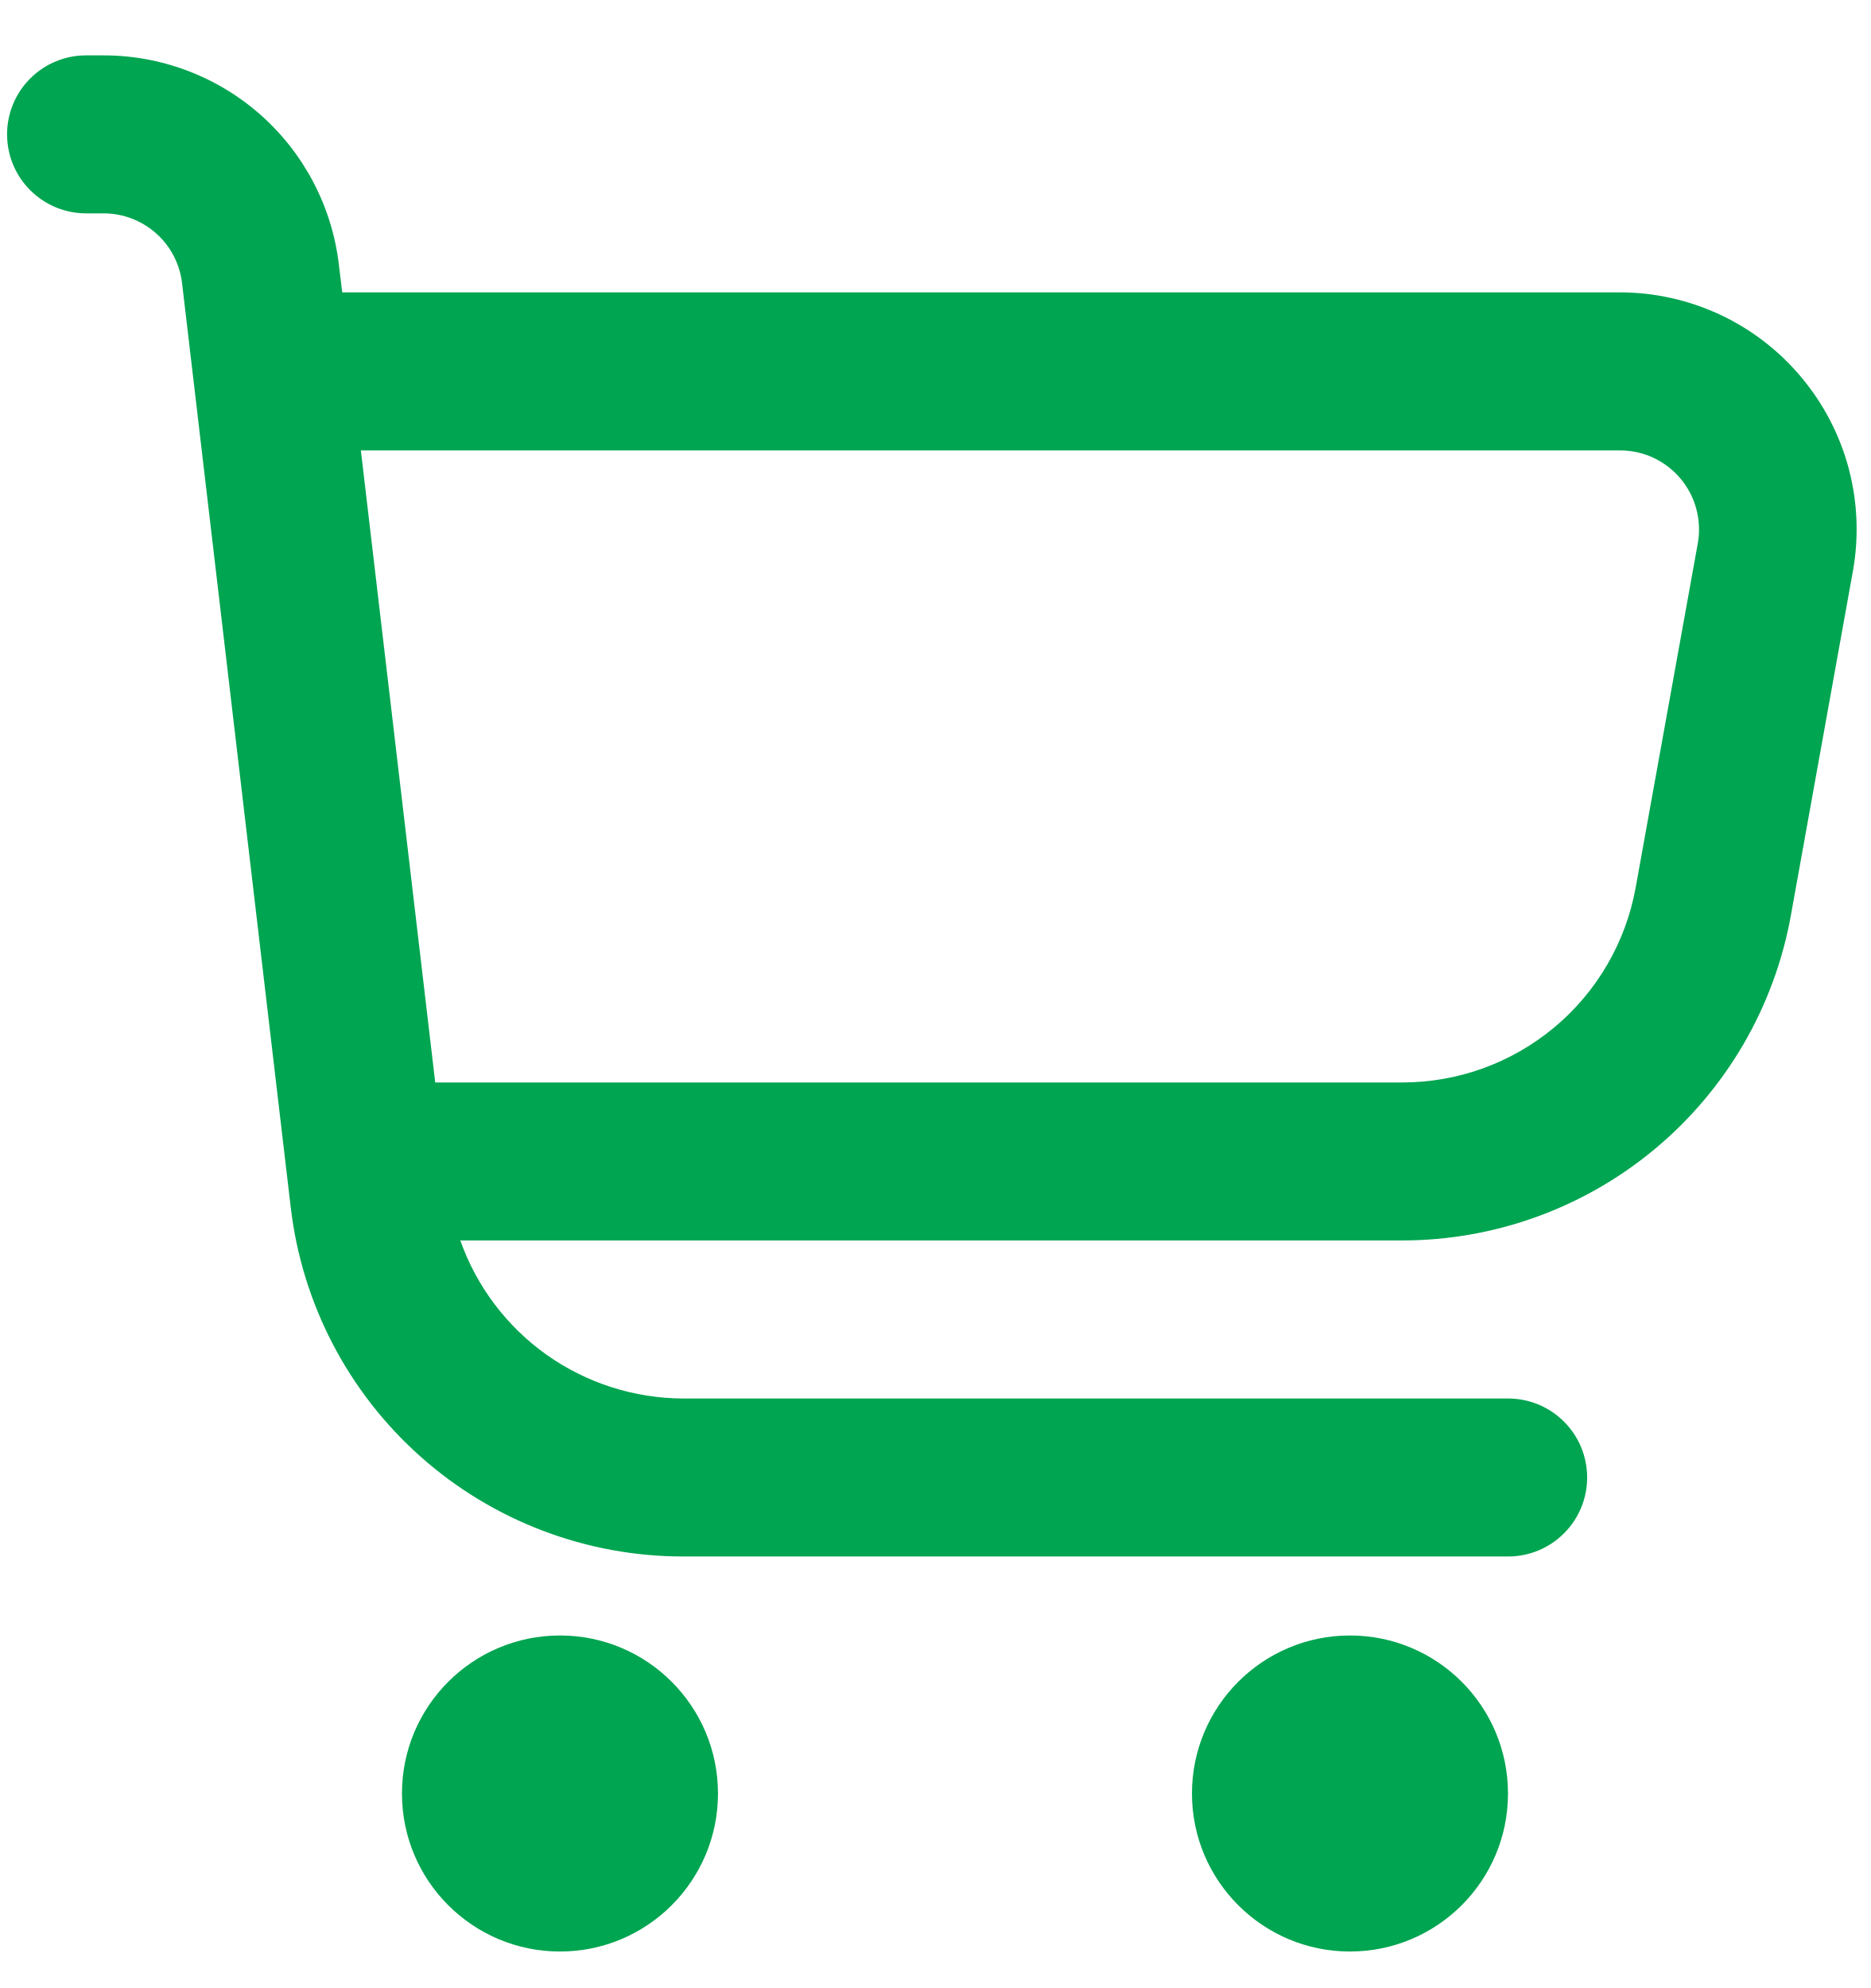
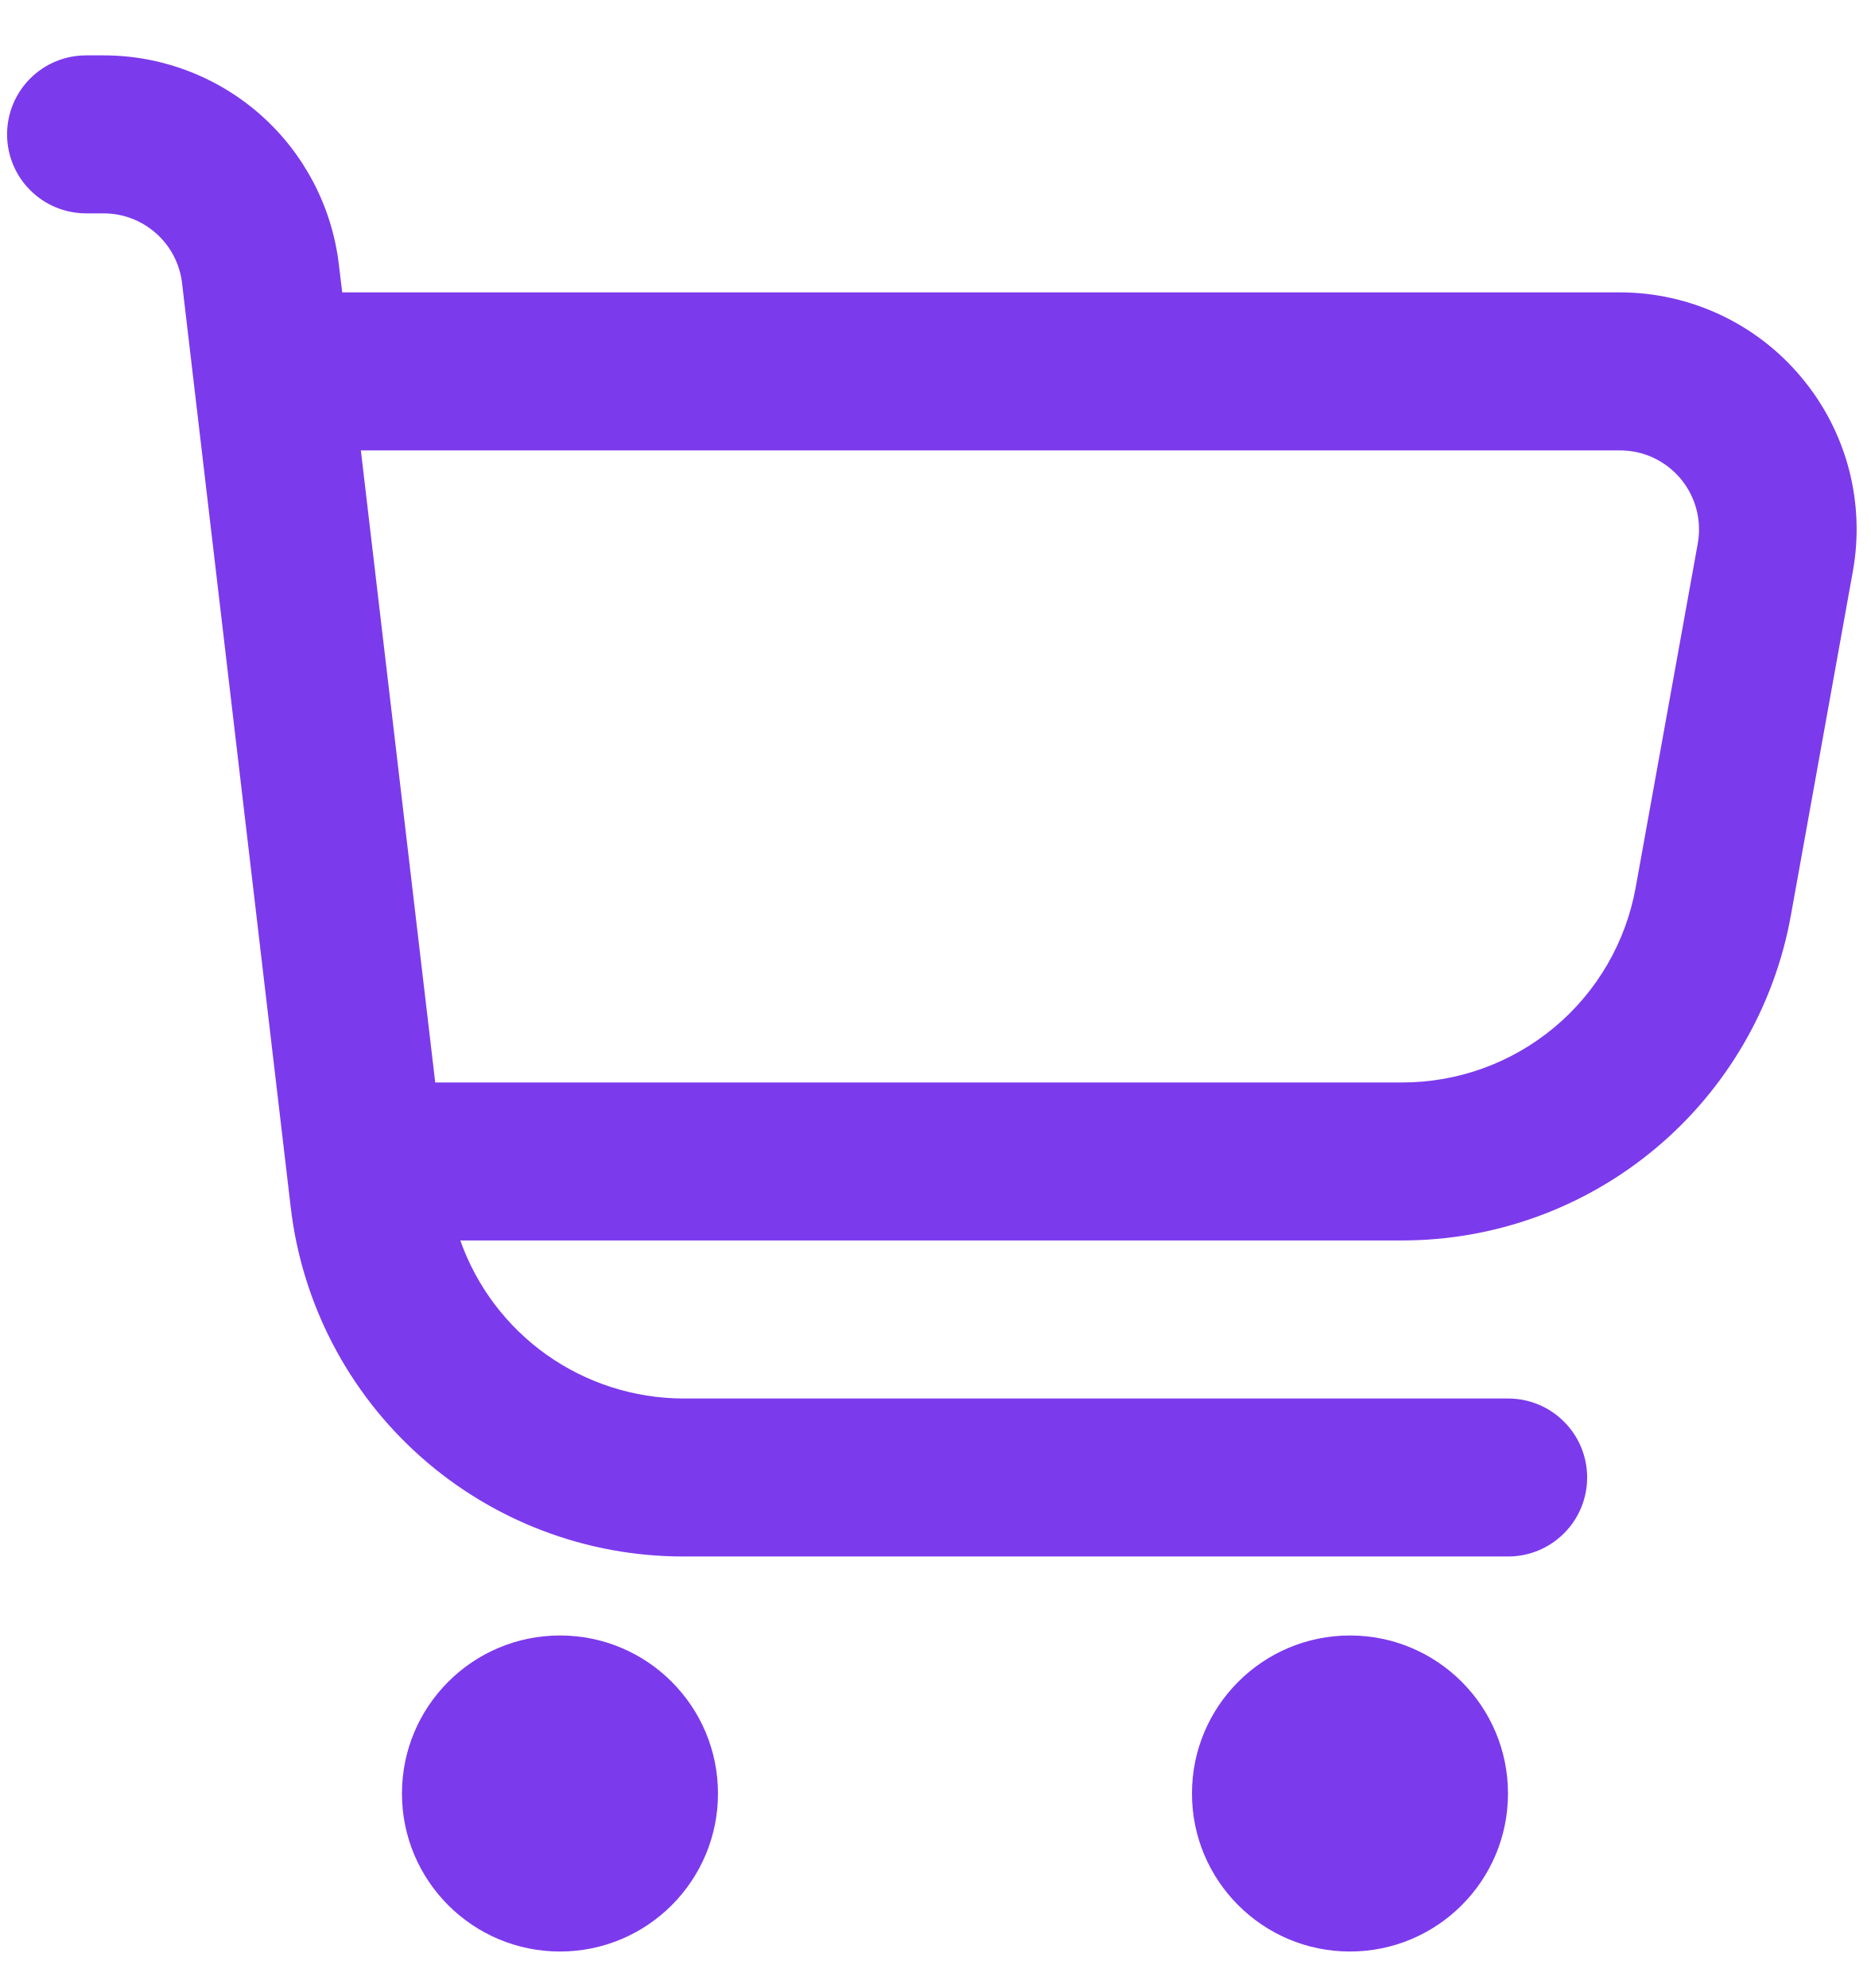
<svg xmlns="http://www.w3.org/2000/svg" width="32" height="34" viewBox="0 0 32 34" fill="none">
-   <path d="M30.812 6.456C30.432 5.999 29.956 5.633 29.418 5.381C28.88 5.13 28.294 5 27.7 5H5.853L5.796 4.526C5.68 3.54 5.206 2.631 4.465 1.971C3.723 1.312 2.765 0.947 1.772 0.947L1.472 0.947C1.114 0.947 0.77 1.089 0.517 1.342C0.263 1.596 0.121 1.939 0.121 2.298C0.121 2.656 0.263 3 0.517 3.253C0.77 3.507 1.114 3.649 1.472 3.649H1.772C2.103 3.649 2.423 3.771 2.67 3.991C2.917 4.21 3.075 4.513 3.114 4.842L4.973 20.652C5.166 22.296 5.956 23.812 7.193 24.912C8.43 26.012 10.028 26.62 11.684 26.62H25.795C26.153 26.62 26.497 26.478 26.75 26.224C27.004 25.971 27.146 25.627 27.146 25.269C27.146 24.911 27.004 24.567 26.75 24.314C26.497 24.06 26.153 23.918 25.795 23.918H11.684C10.847 23.915 10.032 23.654 9.35 23.171C8.668 22.687 8.152 22.004 7.873 21.215H23.98C25.564 21.215 27.098 20.659 28.313 19.643C29.529 18.627 30.349 17.216 30.63 15.658L31.69 9.774C31.796 9.191 31.772 8.591 31.621 8.017C31.469 7.444 31.193 6.911 30.812 6.456ZM29.038 9.295L27.976 15.178C27.807 16.114 27.314 16.962 26.584 17.571C25.853 18.181 24.932 18.514 23.98 18.513H7.444L6.172 7.703H27.7C27.899 7.702 28.095 7.744 28.275 7.827C28.455 7.911 28.615 8.033 28.743 8.185C28.87 8.337 28.963 8.515 29.014 8.707C29.065 8.899 29.073 9.099 29.038 9.295Z" fill="#00A551" style="fill:#00A551;fill:color(display-p3 0 0.647 0.318);fill-opacity:1;" />
-   <path d="M9.578 33.376C11.07 33.376 12.28 32.166 12.28 30.674C12.28 29.181 11.07 27.971 9.578 27.971C8.085 27.971 6.875 29.181 6.875 30.674C6.875 32.166 8.085 33.376 9.578 33.376Z" fill="#00A551" style="fill:#00A551;fill:color(display-p3 0 0.647 0.318);fill-opacity:1;" />
-   <path d="M23.089 33.376C24.582 33.376 25.792 32.166 25.792 30.674C25.792 29.181 24.582 27.971 23.089 27.971C21.597 27.971 20.387 29.181 20.387 30.674C20.387 32.166 21.597 33.376 23.089 33.376Z" fill="#00A551" style="fill:#00A551;fill:color(display-p3 0 0.647 0.318);fill-opacity:1;" />
+   <path d="M30.812 6.456C30.432 5.999 29.956 5.633 29.418 5.381C28.88 5.13 28.294 5 27.7 5H5.853L5.796 4.526C5.68 3.54 5.206 2.631 4.465 1.971C3.723 1.312 2.765 0.947 1.772 0.947L1.472 0.947C1.114 0.947 0.77 1.089 0.517 1.342C0.263 1.596 0.121 1.939 0.121 2.298C0.121 2.656 0.263 3 0.517 3.253C0.77 3.507 1.114 3.649 1.472 3.649H1.772C2.103 3.649 2.423 3.771 2.67 3.991C2.917 4.21 3.075 4.513 3.114 4.842L4.973 20.652C5.166 22.296 5.956 23.812 7.193 24.912C8.43 26.012 10.028 26.62 11.684 26.62H25.795C26.153 26.62 26.497 26.478 26.75 26.224C27.004 25.971 27.146 25.627 27.146 25.269C27.146 24.911 27.004 24.567 26.75 24.314C26.497 24.06 26.153 23.918 25.795 23.918H11.684C10.847 23.915 10.032 23.654 9.35 23.171C8.668 22.687 8.152 22.004 7.873 21.215H23.98C25.564 21.215 27.098 20.659 28.313 19.643C29.529 18.627 30.349 17.216 30.63 15.658L31.69 9.774C31.796 9.191 31.772 8.591 31.621 8.017C31.469 7.444 31.193 6.911 30.812 6.456ZM29.038 9.295L27.976 15.178C27.807 16.114 27.314 16.962 26.584 17.571C25.853 18.181 24.932 18.514 23.98 18.513H7.444L6.172 7.703H27.7C27.899 7.702 28.095 7.744 28.275 7.827C28.455 7.911 28.615 8.033 28.743 8.185C28.87 8.337 28.963 8.515 29.014 8.707C29.065 8.899 29.073 9.099 29.038 9.295Z" fill="#7C3AED" style="fill:#7C3AED;fill:color(display-p3 0 0.647 0.318);fill-opacity:1;" />
+   <path d="M9.578 33.376C11.07 33.376 12.28 32.166 12.28 30.674C12.28 29.181 11.07 27.971 9.578 27.971C8.085 27.971 6.875 29.181 6.875 30.674C6.875 32.166 8.085 33.376 9.578 33.376Z" fill="#7C3AED" style="fill:#7C3AED;fill:color(display-p3 0 0.647 0.318);fill-opacity:1;" />
+   <path d="M23.089 33.376C24.582 33.376 25.792 32.166 25.792 30.674C25.792 29.181 24.582 27.971 23.089 27.971C21.597 27.971 20.387 29.181 20.387 30.674C20.387 32.166 21.597 33.376 23.089 33.376Z" fill="#7C3AED" style="fill:#7C3AED;fill:color(display-p3 0 0.647 0.318);fill-opacity:1;" />
</svg>
